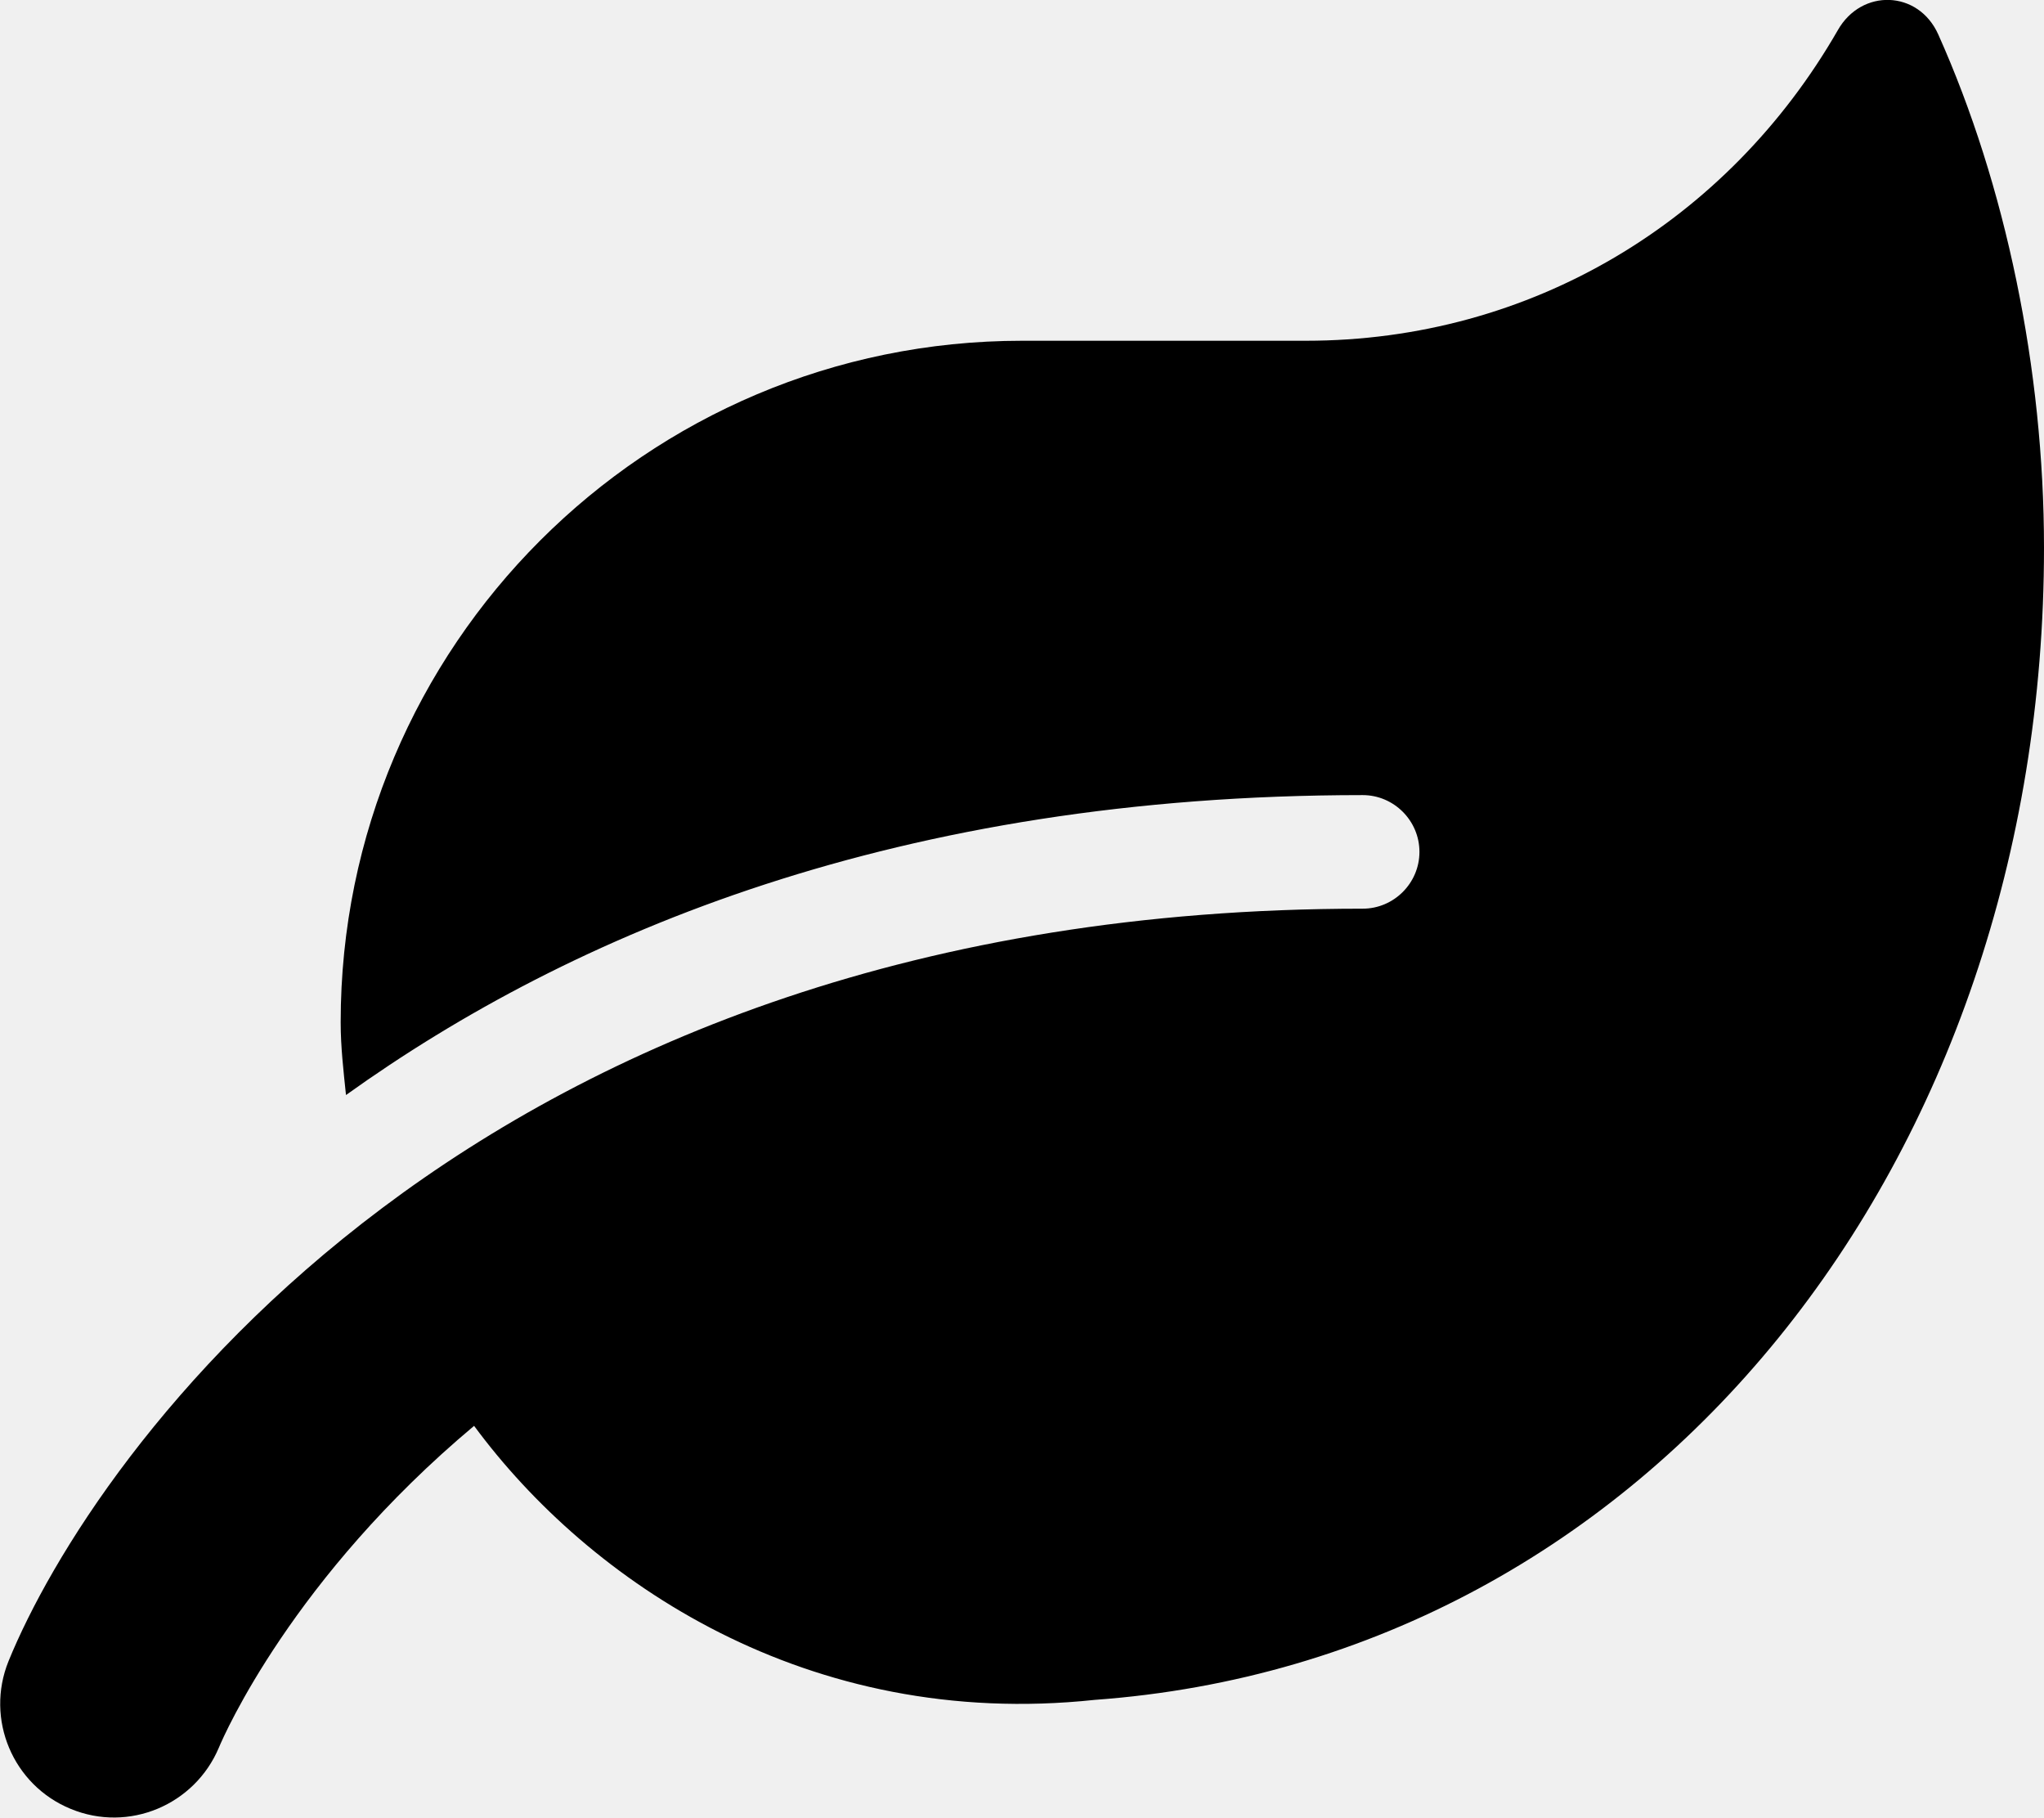
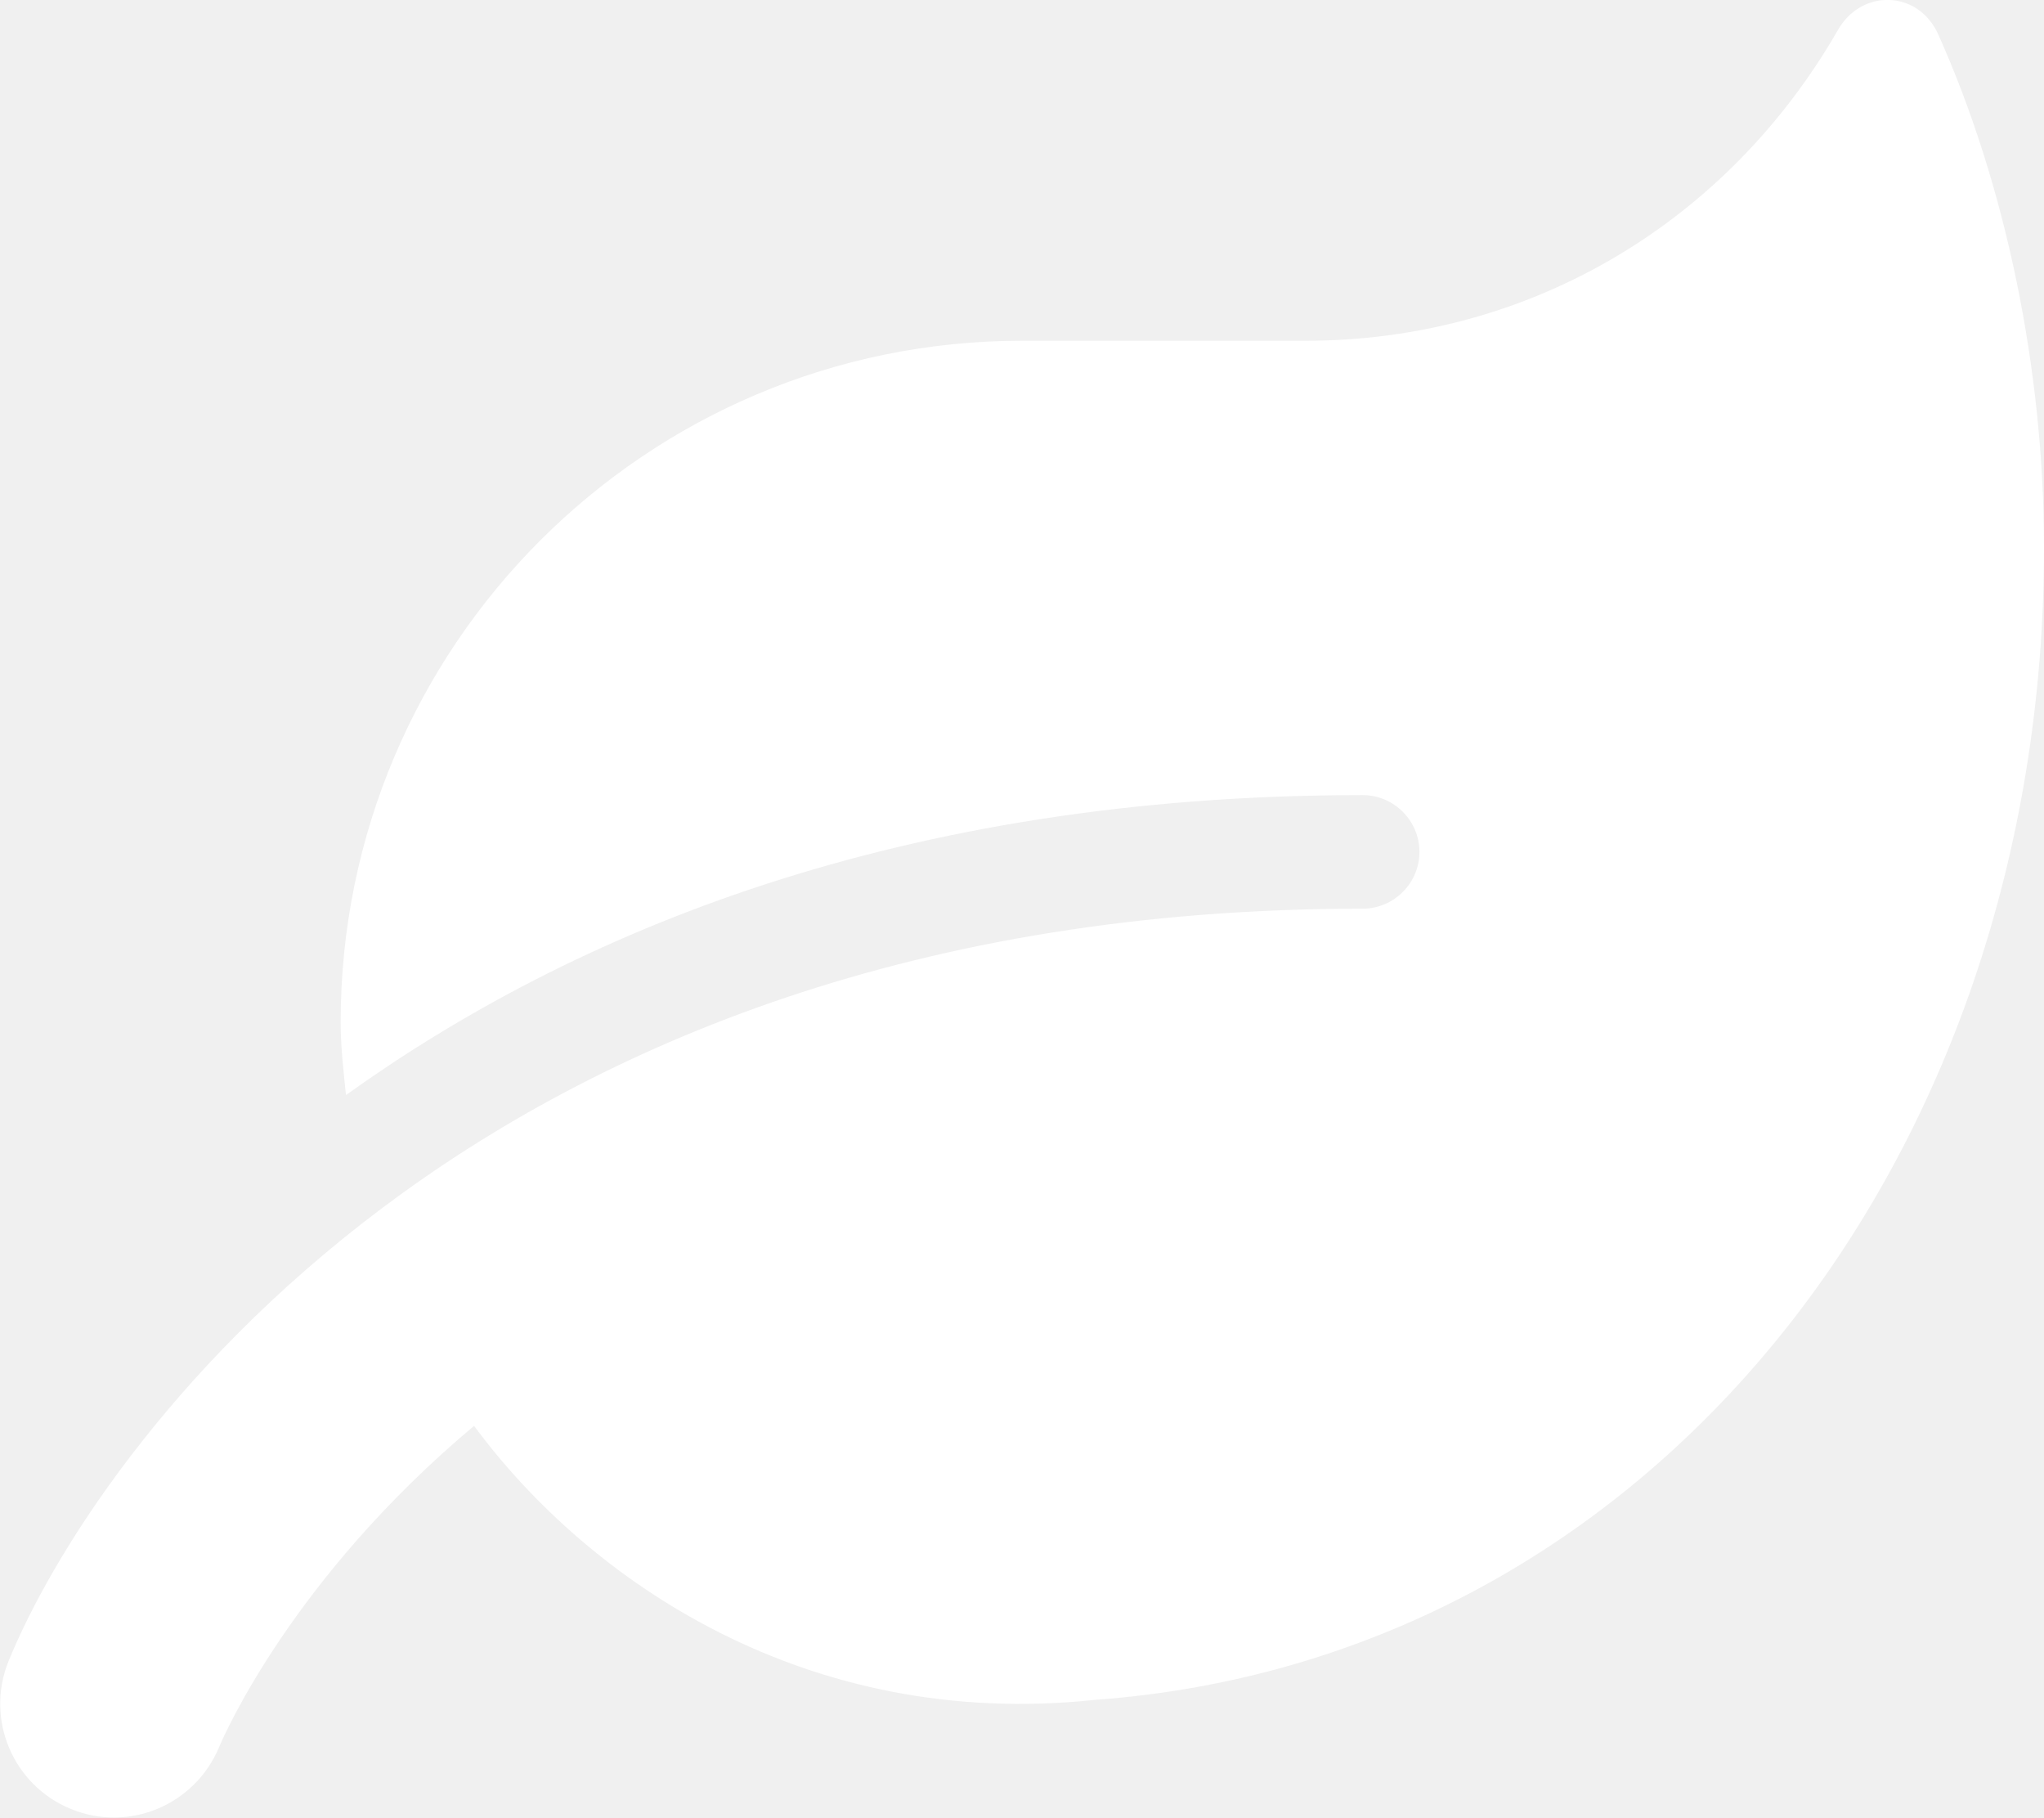
- <svg xmlns="http://www.w3.org/2000/svg" aria-hidden="true" class="e-font-icon-svg e-fas-leaf" viewBox="0 0 576 512">
+ <svg xmlns="http://www.w3.org/2000/svg" aria-hidden="true" fill="white" class="e-font-icon-svg e-fas-leaf" viewBox="0 0 576 512">
  <path d="M546.2 9.7c-5.6-12.5-21.6-13-28.3-1.2C486.9 62.4 431.4 96 368 96h-80C182 96 96 182 96 288c0 7 .8 13.7 1.5 20.5C161.3 262.8 253.4 224 384 224c8.8 0 16 7.2 16 16s-7.2 16-16 16C132.6 256 26 410.1 2.4 468c-6.6 16.3 1.2 34.9 17.5 41.6 16.4 6.8 35-1.1 41.8-17.3 1.5-3.6 20.9-47.9 71.9-90.6 32.4 43.9 94 85.8 174.9 77.2C465.5 467.5 576 326.7 576 154.3c0-50.2-10.8-102.2-29.8-144.6z" />
</svg>
